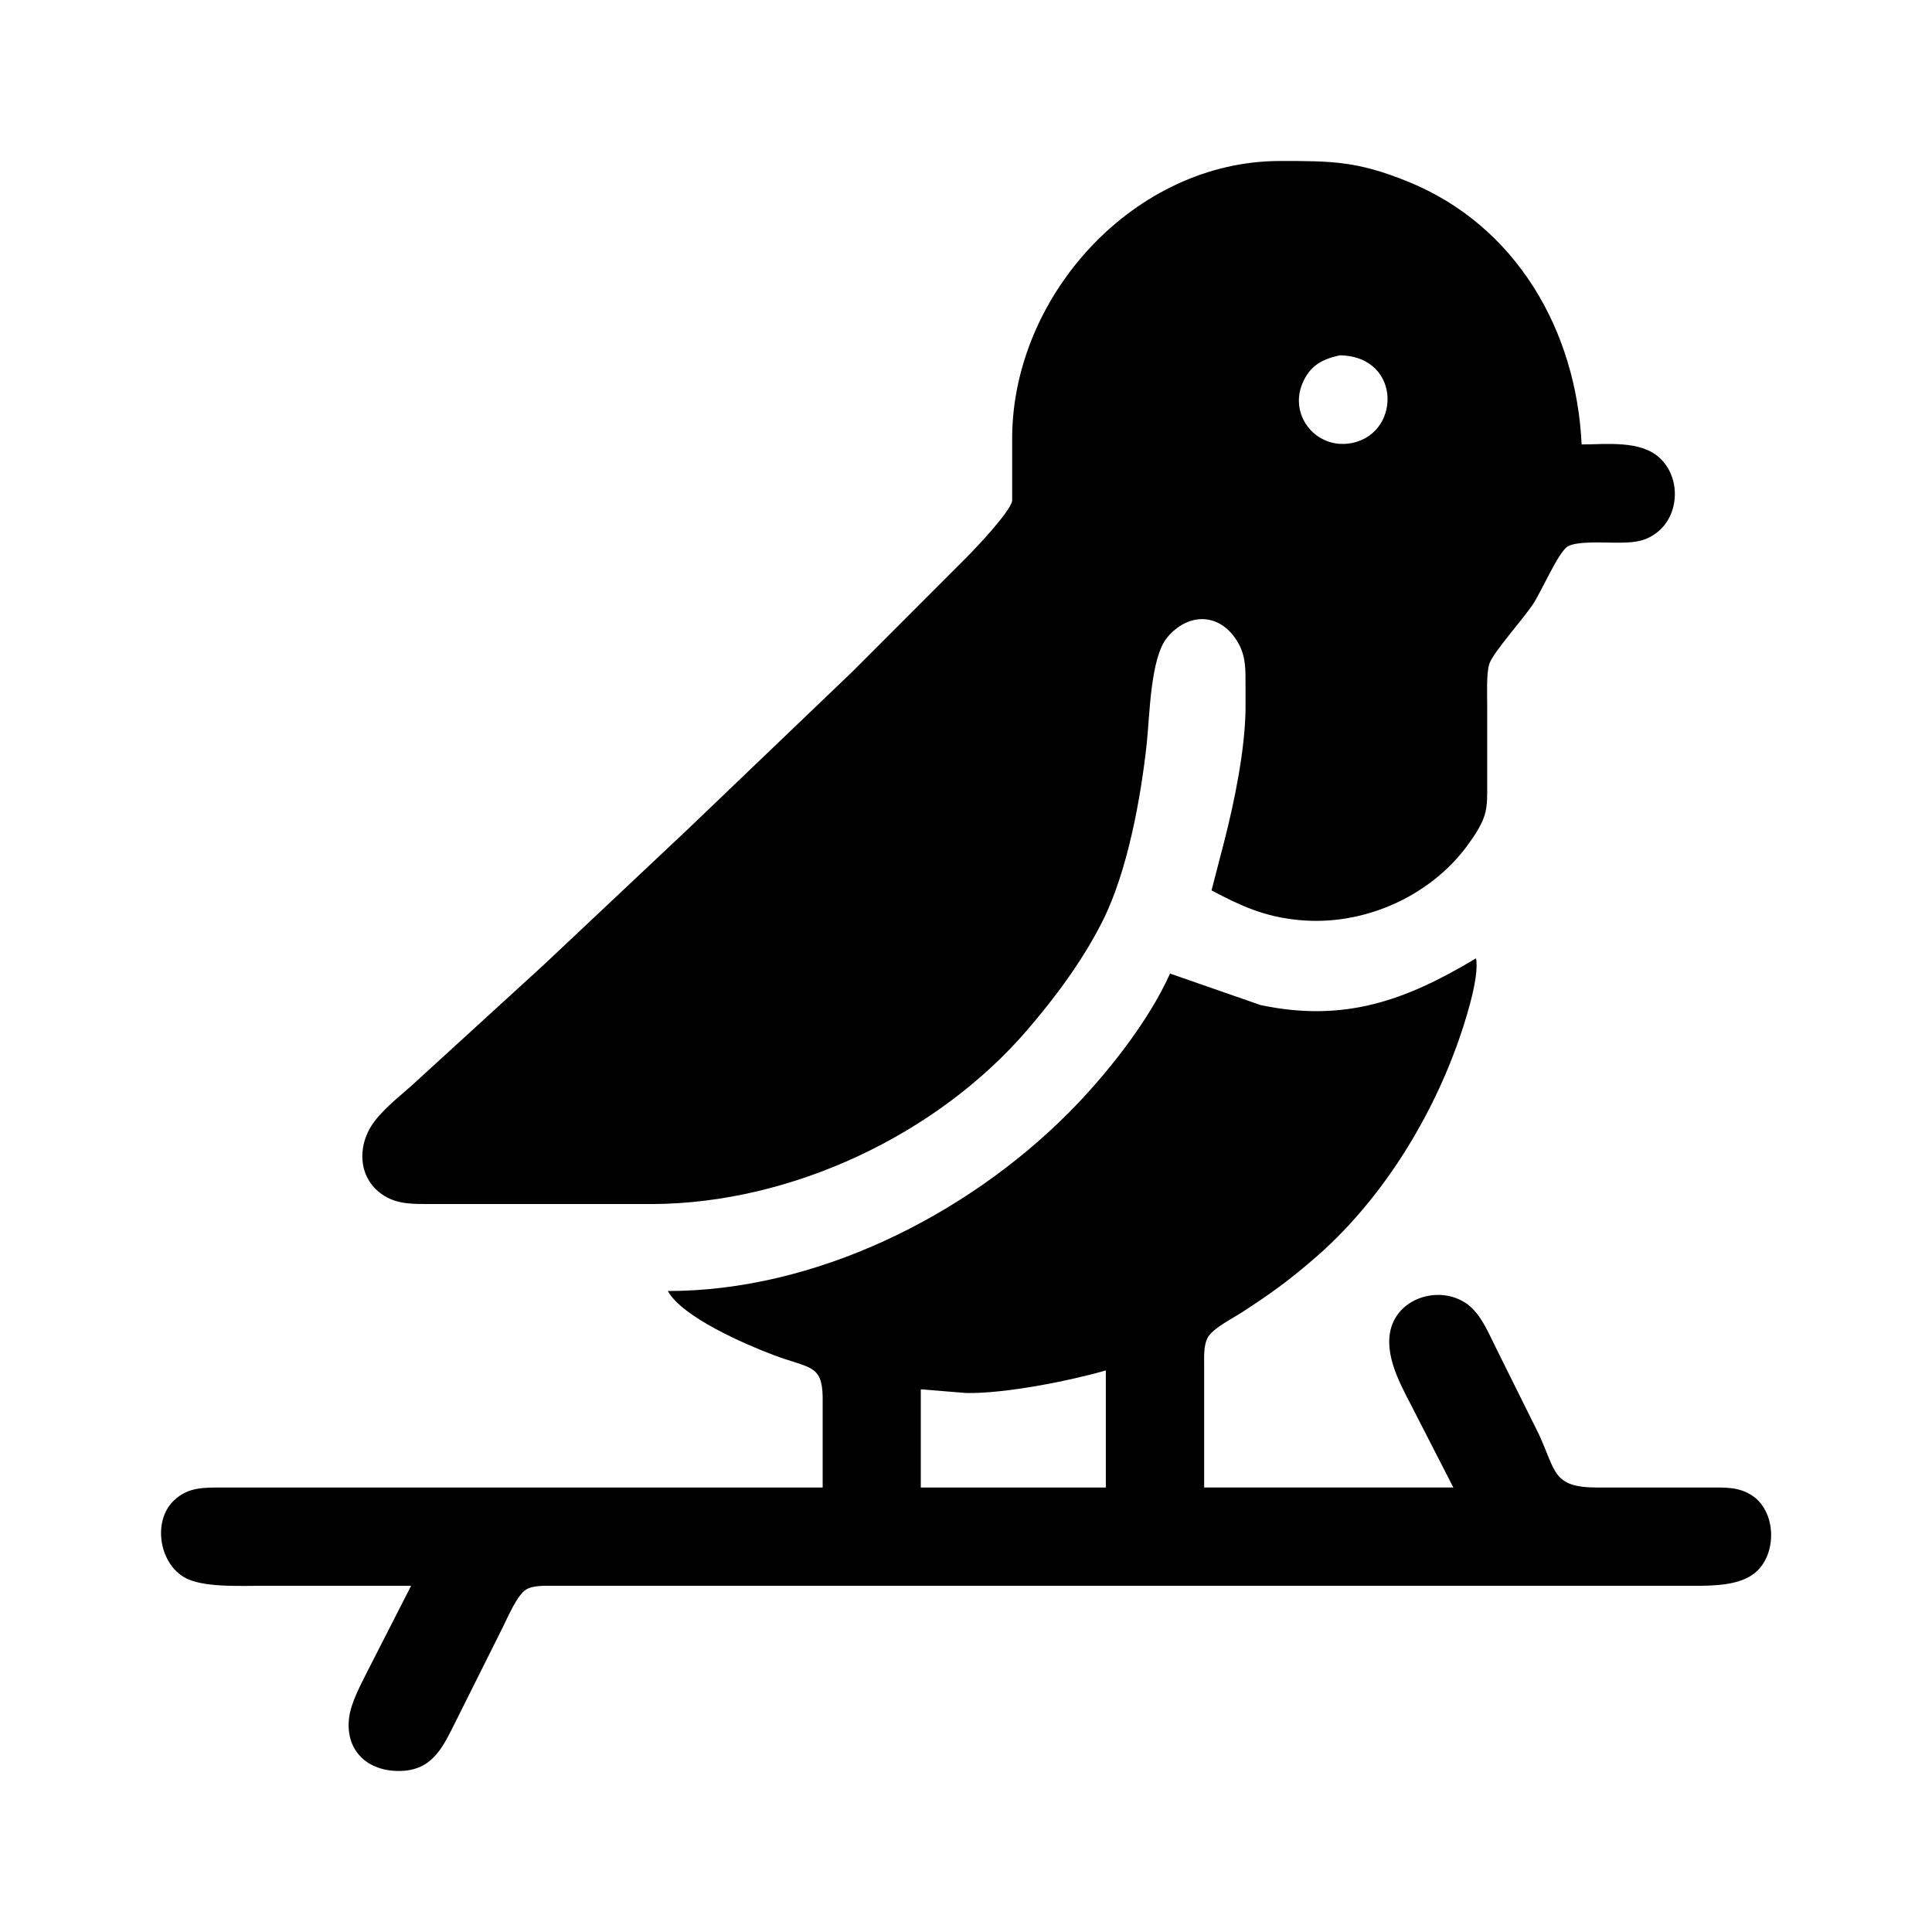
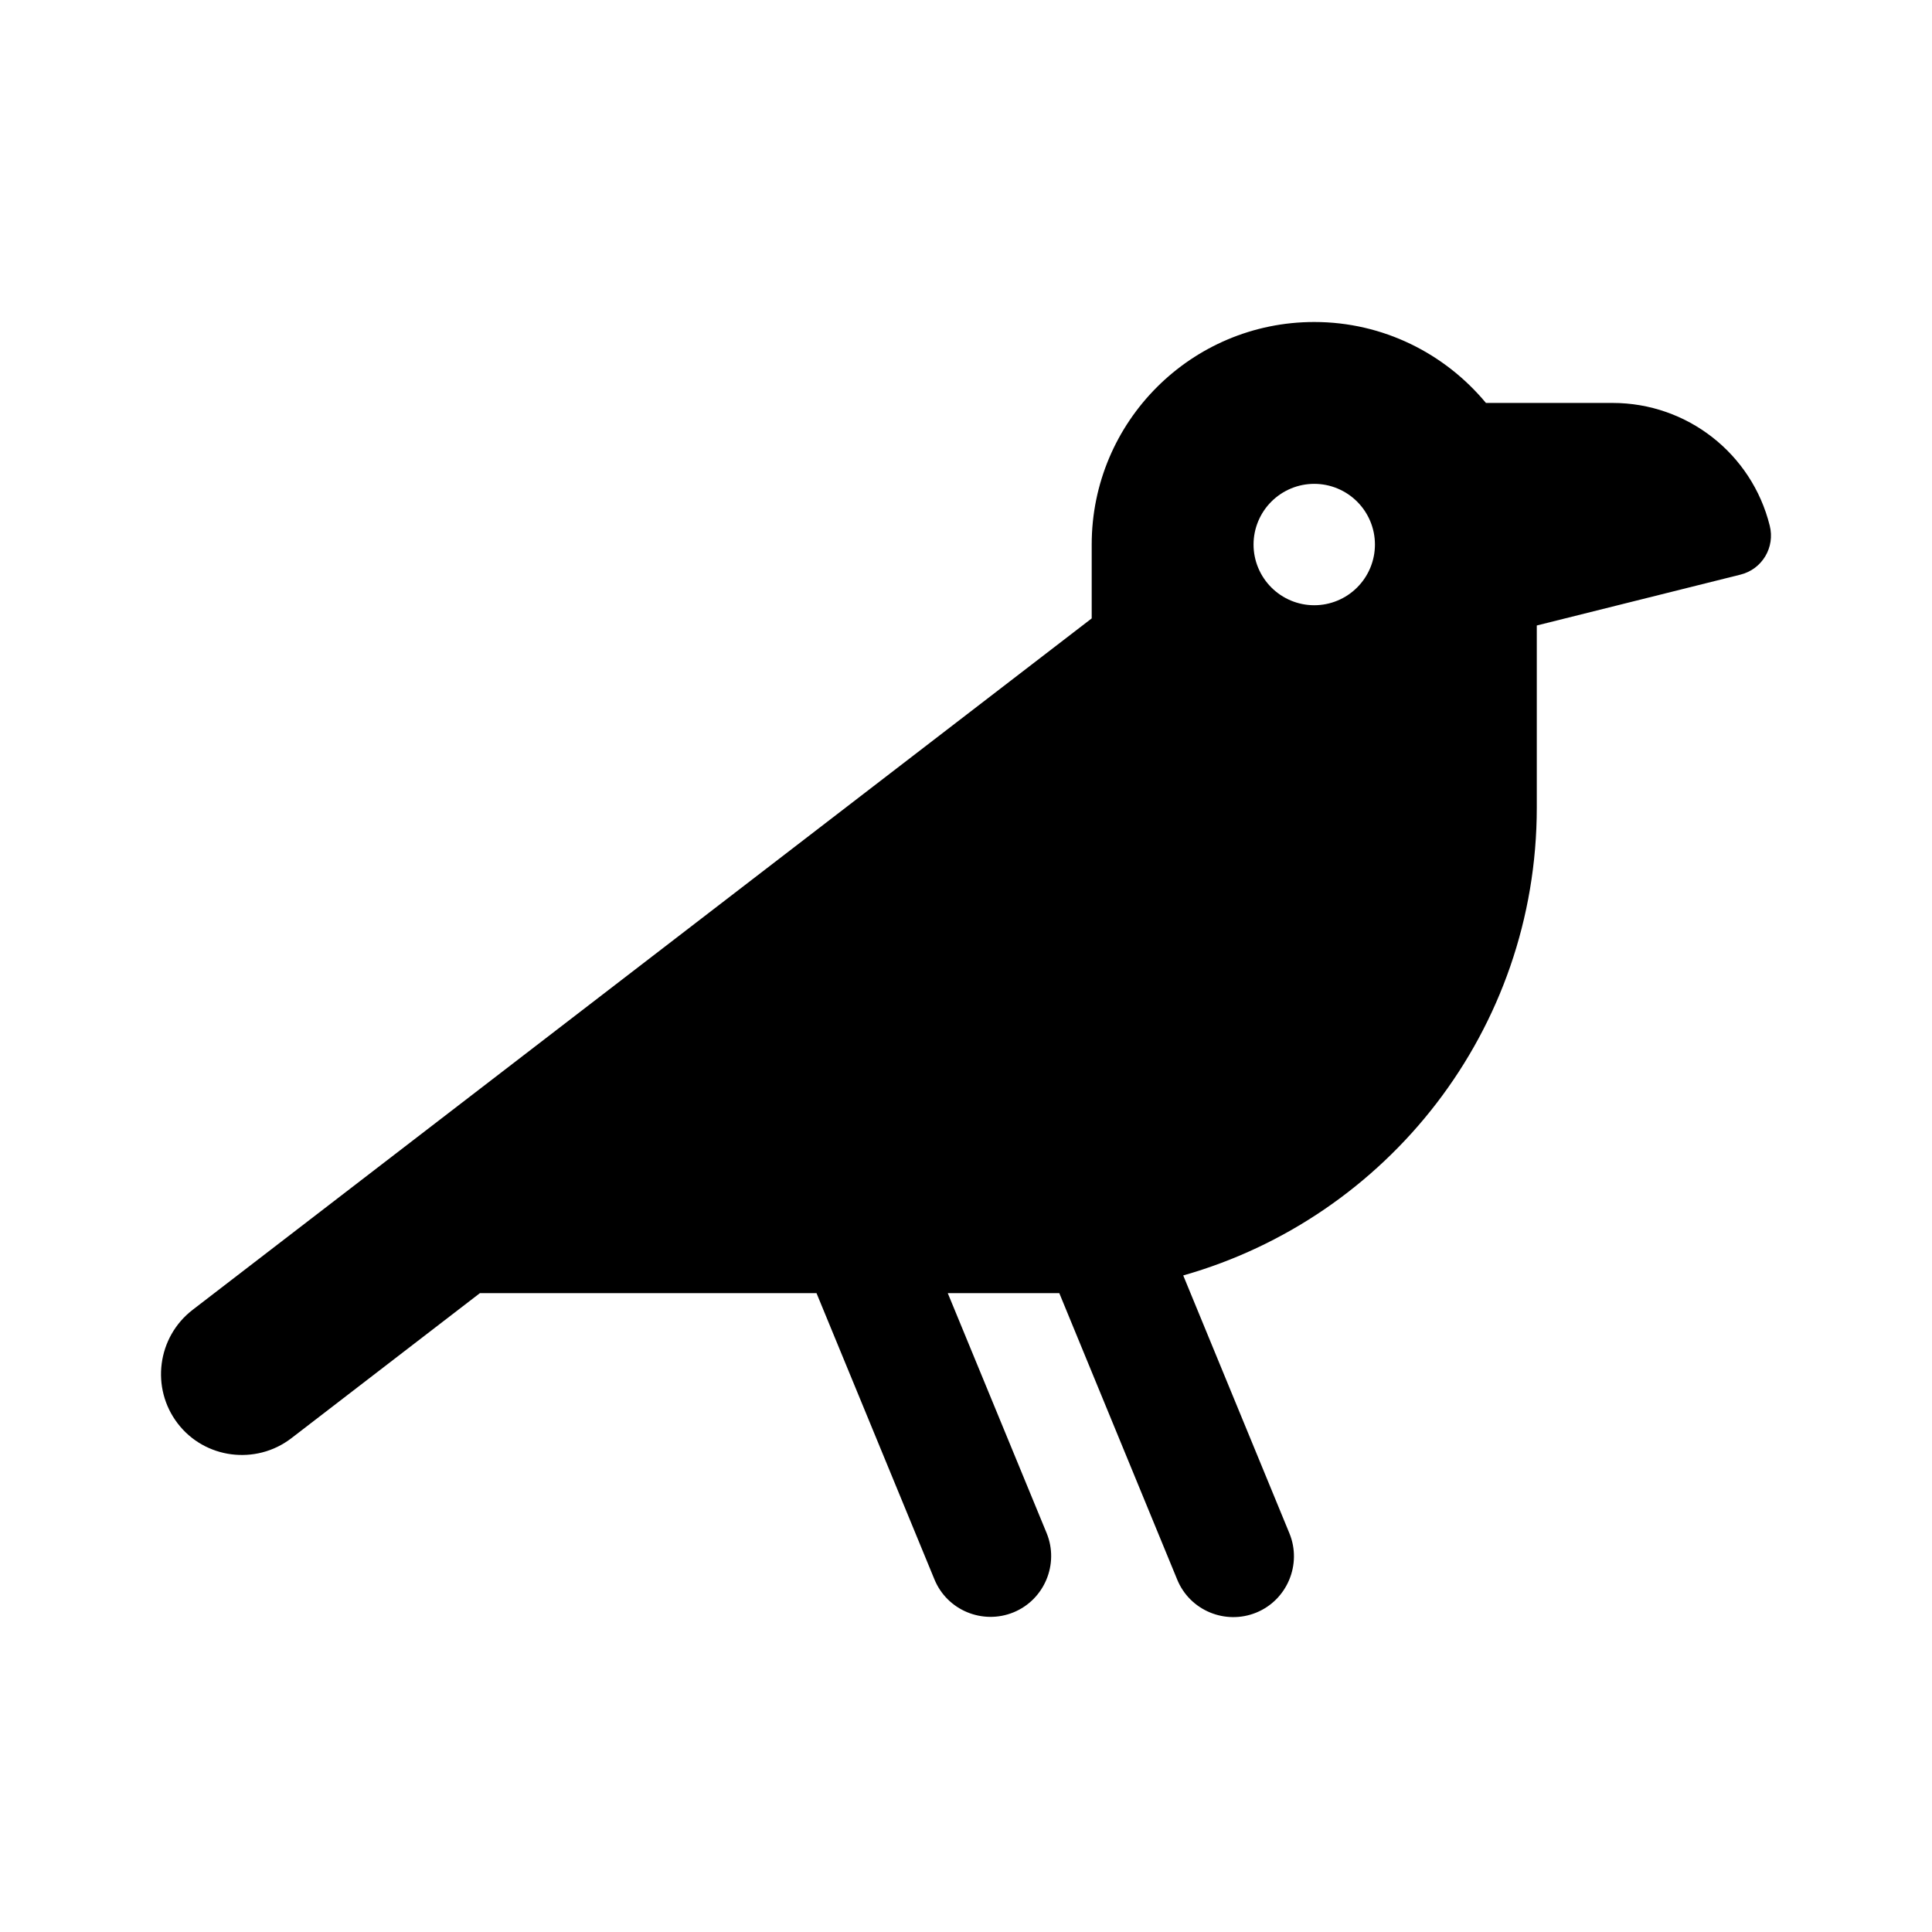
<svg xmlns="http://www.w3.org/2000/svg" viewBox="0 0 48 48">
-   <path d="m30.1 22.122c.74.39 1.309.651 2.158.735 1.591.16 3.262-.567 4.207-1.862.16-.22.344-.489.423-.751.071-.235.061-.507.061-.751v-1.972c0-.259-.024-.809.055-1.033.109-.305.842-1.104 1.099-1.502.196-.303.619-1.269.842-1.407.227-.14.907-.095 1.194-.096.386-.002.698 0 1.022-.249.573-.44.602-1.37.072-1.858-.48-.444-1.324-.334-1.938-.334-.129-2.818-1.619-5.437-4.315-6.53-1.254-.509-1.884-.514-3.189-.512-3.596.006-6.619 3.32-6.644 6.854v1.596c-.081.302-.888 1.15-1.143 1.408l-2.814 2.817-4.128 3.952-3.565 3.356-3.096 2.829c-.36.343-.783.642-1.089 1.037-.458.593-.435 1.457.249 1.869.345.208.735.195 1.122.196h5.535c3.445-.016 7.063-1.719 9.299-4.319.712-.828 1.392-1.743 1.882-2.723.614-1.227.946-3.045 1.093-4.413.072-.679.09-2.129.51-2.625.524-.621 1.298-.614 1.734.094.226.365.208.714.209 1.123v.563c-.012 1.014-.275 2.3-.528 3.286zm3.19-13.294c1.574.025 1.518 2.052.188 2.195-.816.087-1.438-.717-1.125-1.484.183-.448.489-.616.937-.712zm3.377 14.984c-1.761 1.057-3.278 1.593-5.347 1.159l-2.251-.783c-.534 1.199-1.609 2.549-2.533 3.474-2.553 2.555-6.282 4.413-9.944 4.413.365.653 1.912 1.319 2.627 1.591.885.335 1.205.225 1.22 1.038v2.253h-14.916c-.45.001-.844-.016-1.198.318-.563.53-.359 1.655.354 1.963.475.205 1.348.16 1.876.16h3.659l-1.055 2.066c-.176.354-.442.83-.487 1.221-.1.868.533 1.366 1.355 1.31.744-.052.993-.624 1.29-1.216l1.173-2.347c.122-.246.356-.797.576-.937.183-.116.501-.096.714-.096h28.331c.47-.001 1.112-.009 1.491-.322.561-.462.536-1.535-.087-1.931-.328-.208-.658-.188-1.028-.189h-2.814c-1.095-.002-1.014-.394-1.436-1.315l-1.073-2.16c-.181-.361-.365-.818-.69-1.066-.675-.514-1.785-.185-1.939.69-.124.701.355 1.458.658 2.066l.915 1.784h-6.191v-3.005c0-.224-.02-.535.096-.731.133-.226.608-.463.842-.615.726-.473 1.12-.755 1.782-1.323 1.603-1.374 2.842-3.335 3.56-5.312.176-.488.57-1.678.474-2.16zm-9.193 10.235v2.911h-4.597v-2.441l1.126.092c.945.019 2.55-.295 3.471-.561z" />
+   <path d="m32.652 8c-3.054 0-5.529 2.476-5.529 5.529v1.835l-22.338 17.179c-.88.679-1.043 1.942-.371 2.821.672.88 1.942 1.043 2.821.371l4.688-3.607h8.363l2.928 7.107c.314.773 1.2 1.137 1.967.823s1.137-1.2.823-1.967l-2.457-5.963h2.57.201l2.928 7.113c.314.773 1.2 1.137 1.967.823.767-.314 1.137-1.2.823-1.967l-2.639-6.409c5.071-1.439 8.784-6.095 8.784-11.624v-4.021-.503l5.058-1.263c.54-.132.867-.679.729-1.219-.446-1.791-2.055-3.047-3.902-3.047h-3.148c-1.018-1.225-2.551-2.011-4.266-2.011zm0 4.021c.198 0 .394.039.577.115.183.076.349.187.489.327.14.14.251.306.327.489.076.183.115.379.115.577 0 .198-.039.394-.115.577-.076.183-.187.349-.327.489s-.306.251-.489.327c-.183.076-.379.115-.577.115-.198 0-.394-.039-.577-.115-.183-.076-.349-.187-.489-.327s-.251-.306-.327-.489c-.076-.183-.115-.379-.115-.577 0-.198.039-.394.115-.577.076-.183.187-.349.327-.489.14-.14.306-.251.489-.327.183-.076.379-.115.577-.115z" />
</svg>
